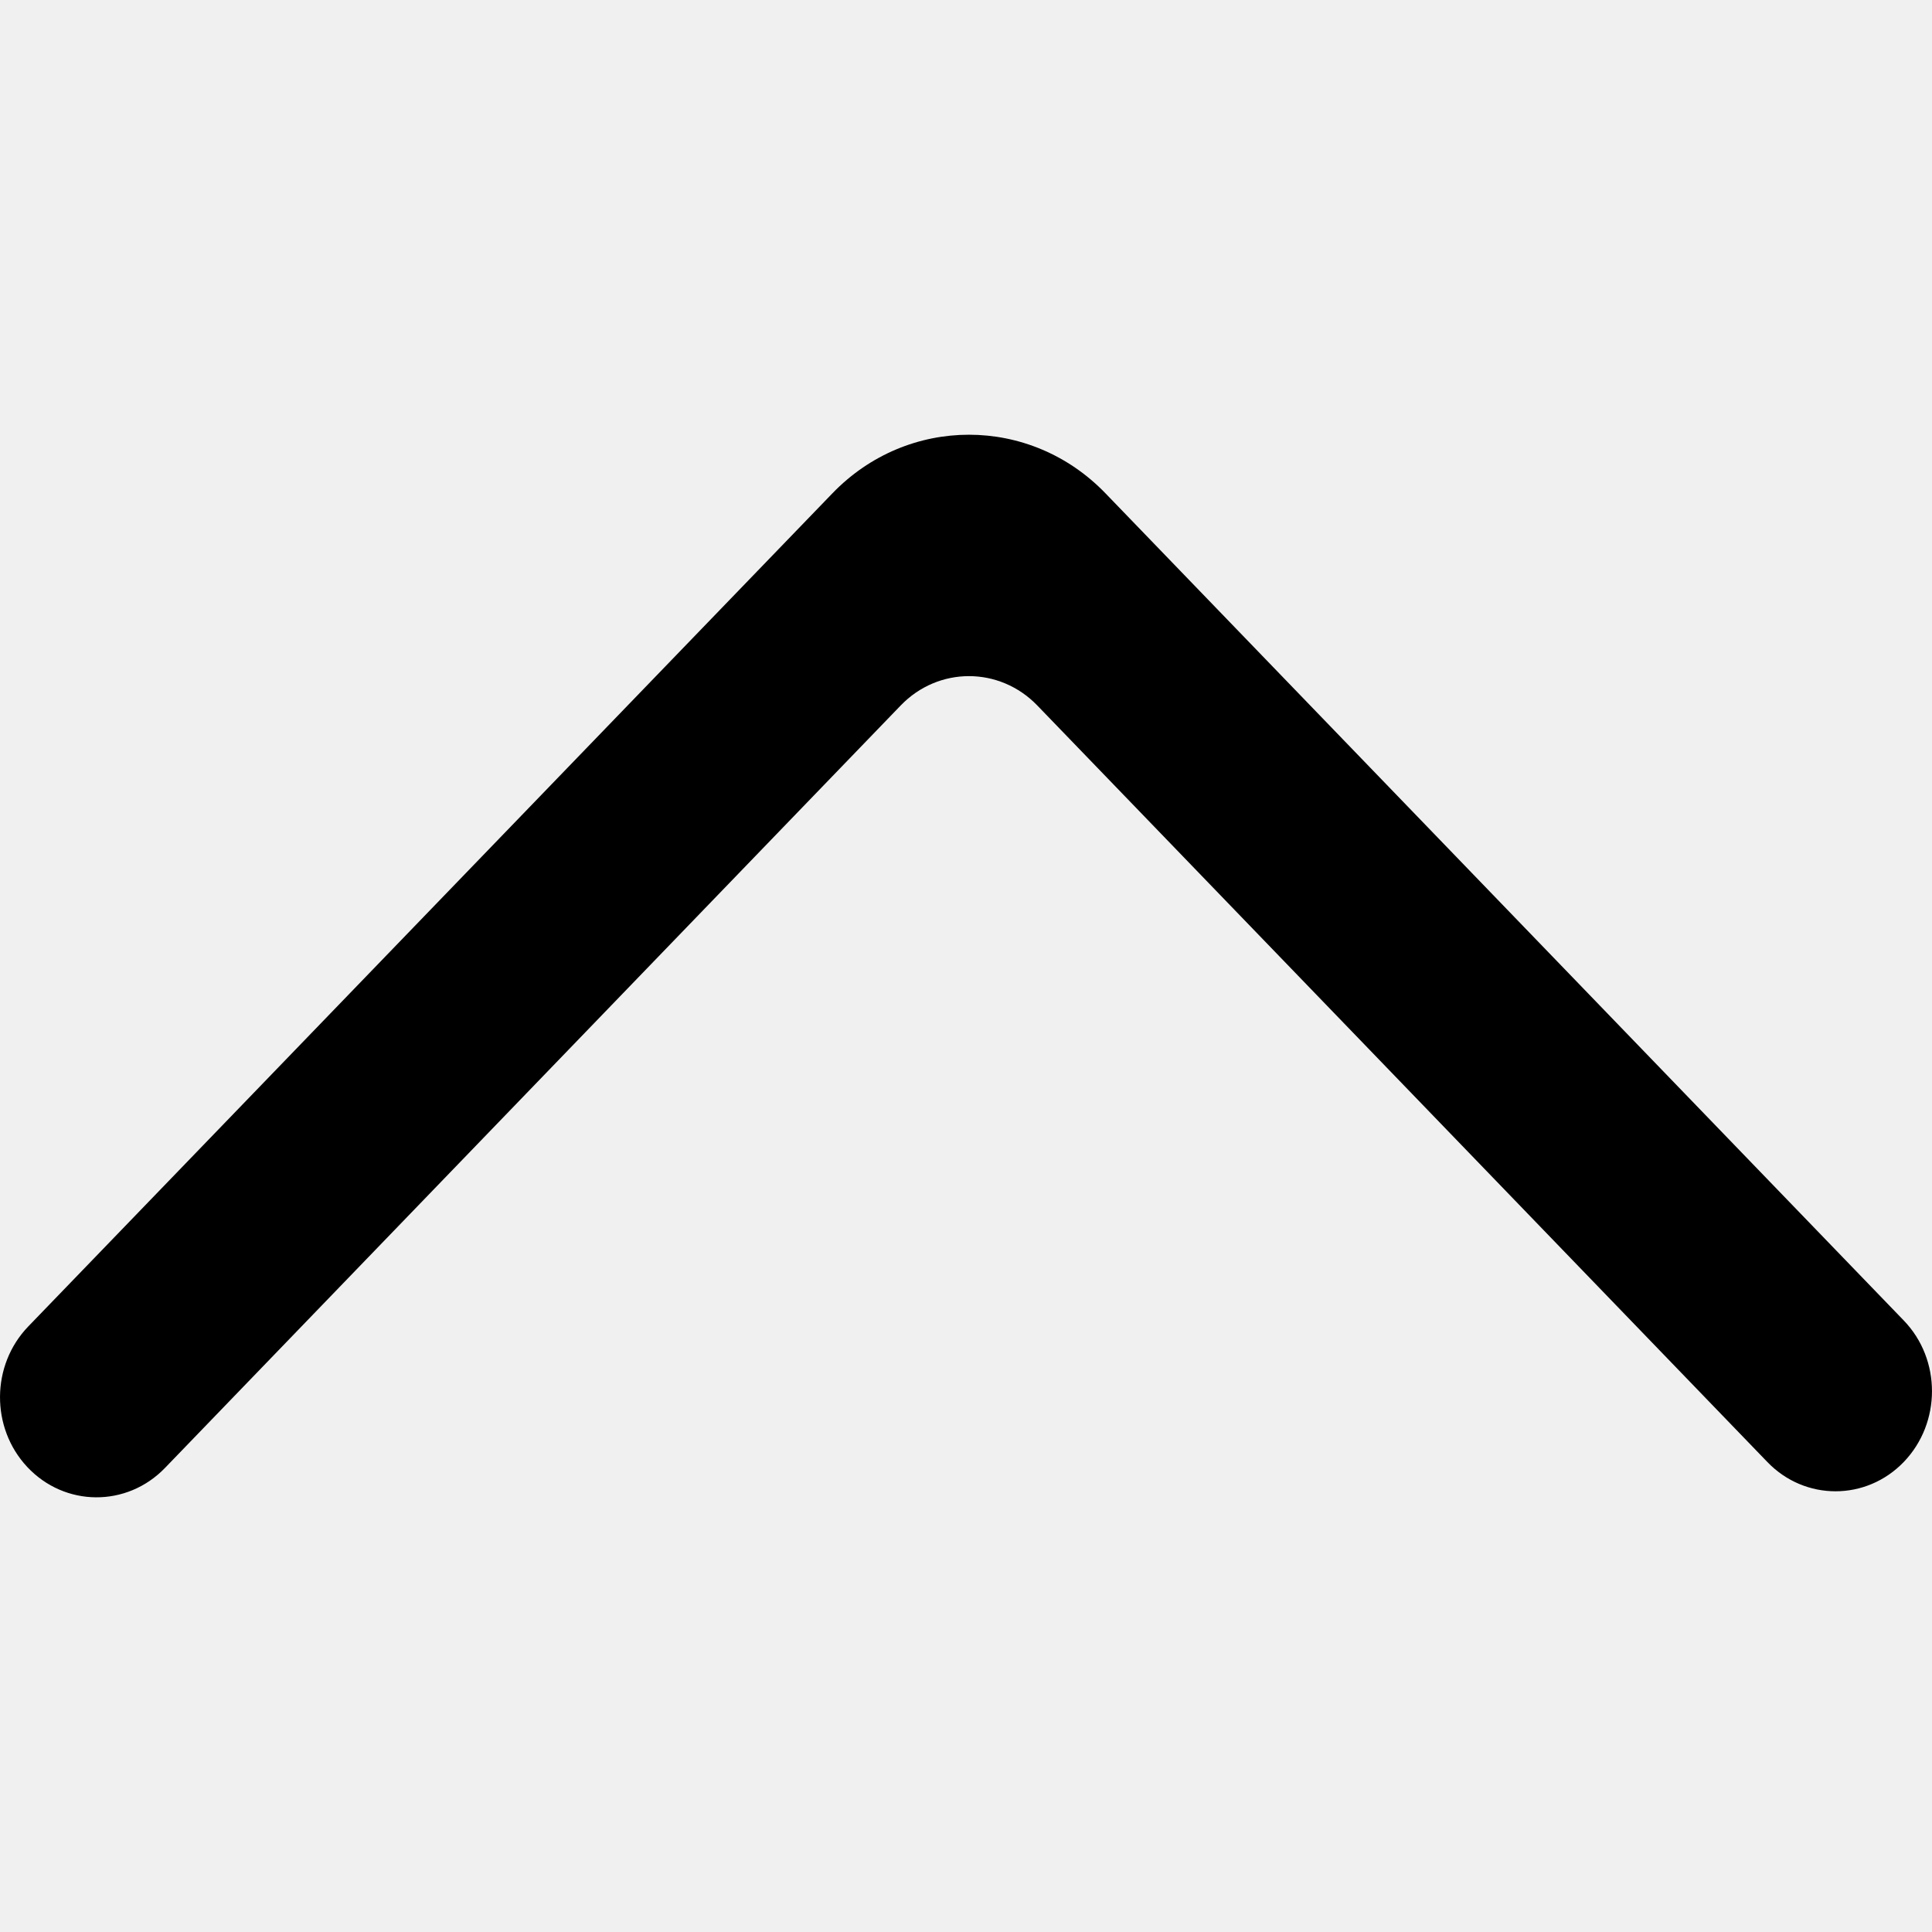
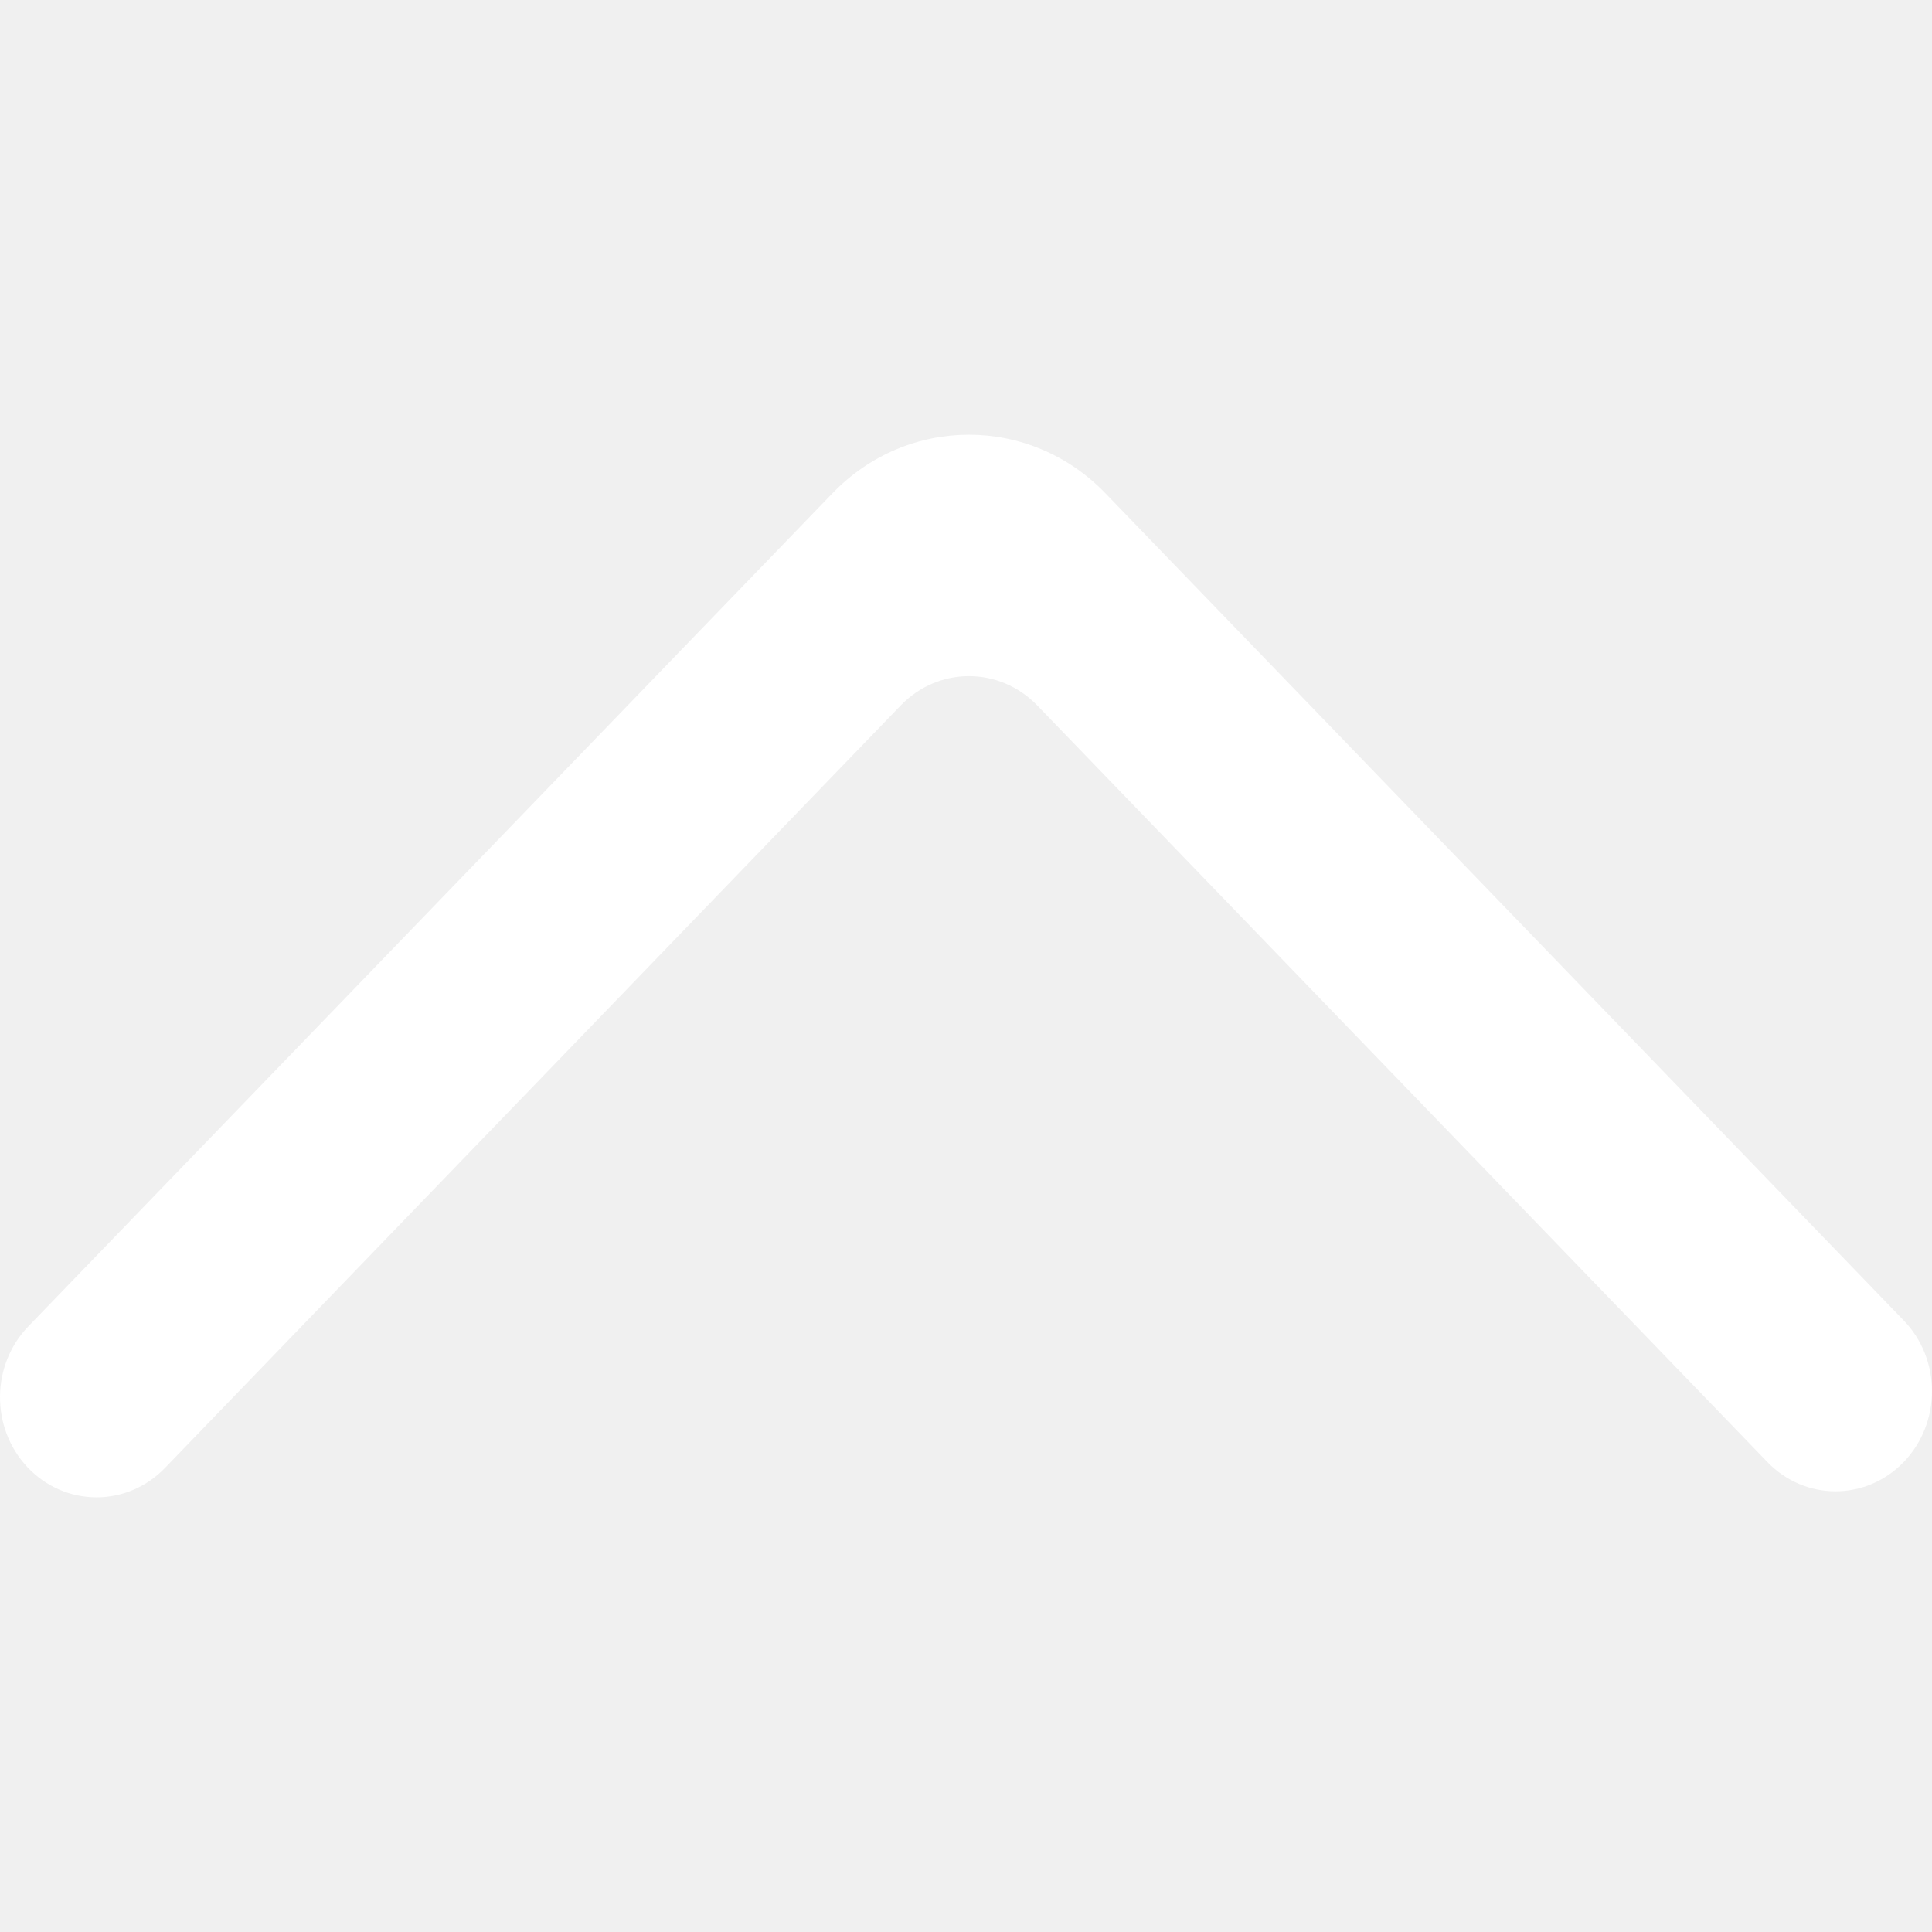
<svg xmlns="http://www.w3.org/2000/svg" width="800px" height="800px" viewBox="0 -4.5 20 20" version="1.1">
  <defs>

</defs>
  <g id="Page-1" stroke="none" stroke-width="1" fill="none" fill-rule="evenodd">
    <g id="Dribbble-Light-Preview" transform="translate(-260, -6684)" fill="#000000">
      <g id="icons" transform="translate(56, 160)">
-         <path d="M223.708,6534.634 L223.708,6534.634 C224.097,6534.229 224.097,6533.573 223.708,6533.17 L215.444,6524.607 C214.664,6523.798 213.397,6523.798 212.617,6524.607 L204.292,6533.232 C203.907,6533.632 203.902,6534.28 204.282,6534.686 C204.671,6535.101 205.312,6535.105 205.707,6534.697 L213.324,6526.803 C213.714,6526.398 214.347,6526.398 214.738,6526.803 L222.295,6534.634 C222.684,6535.039 223.318,6535.039 223.708,6534.634" id="arrow_up-[#337]">
+         <path d="M223.708,6534.634 L223.708,6534.634 C224.097,6534.229 224.097,6533.573 223.708,6533.17 L215.444,6524.607 C214.664,6523.798 213.397,6523.798 212.617,6524.607 L204.292,6533.232 C203.907,6533.632 203.902,6534.28 204.282,6534.686 C204.671,6535.101 205.312,6535.105 205.707,6534.697 L213.324,6526.803 C213.714,6526.398 214.347,6526.398 214.738,6526.803 L222.295,6534.634 C222.684,6535.039 223.318,6535.039 223.708,6534.634" id="arrow_up-[#337]" fill="white">

</path>
      </g>
    </g>
  </g>
</svg>
